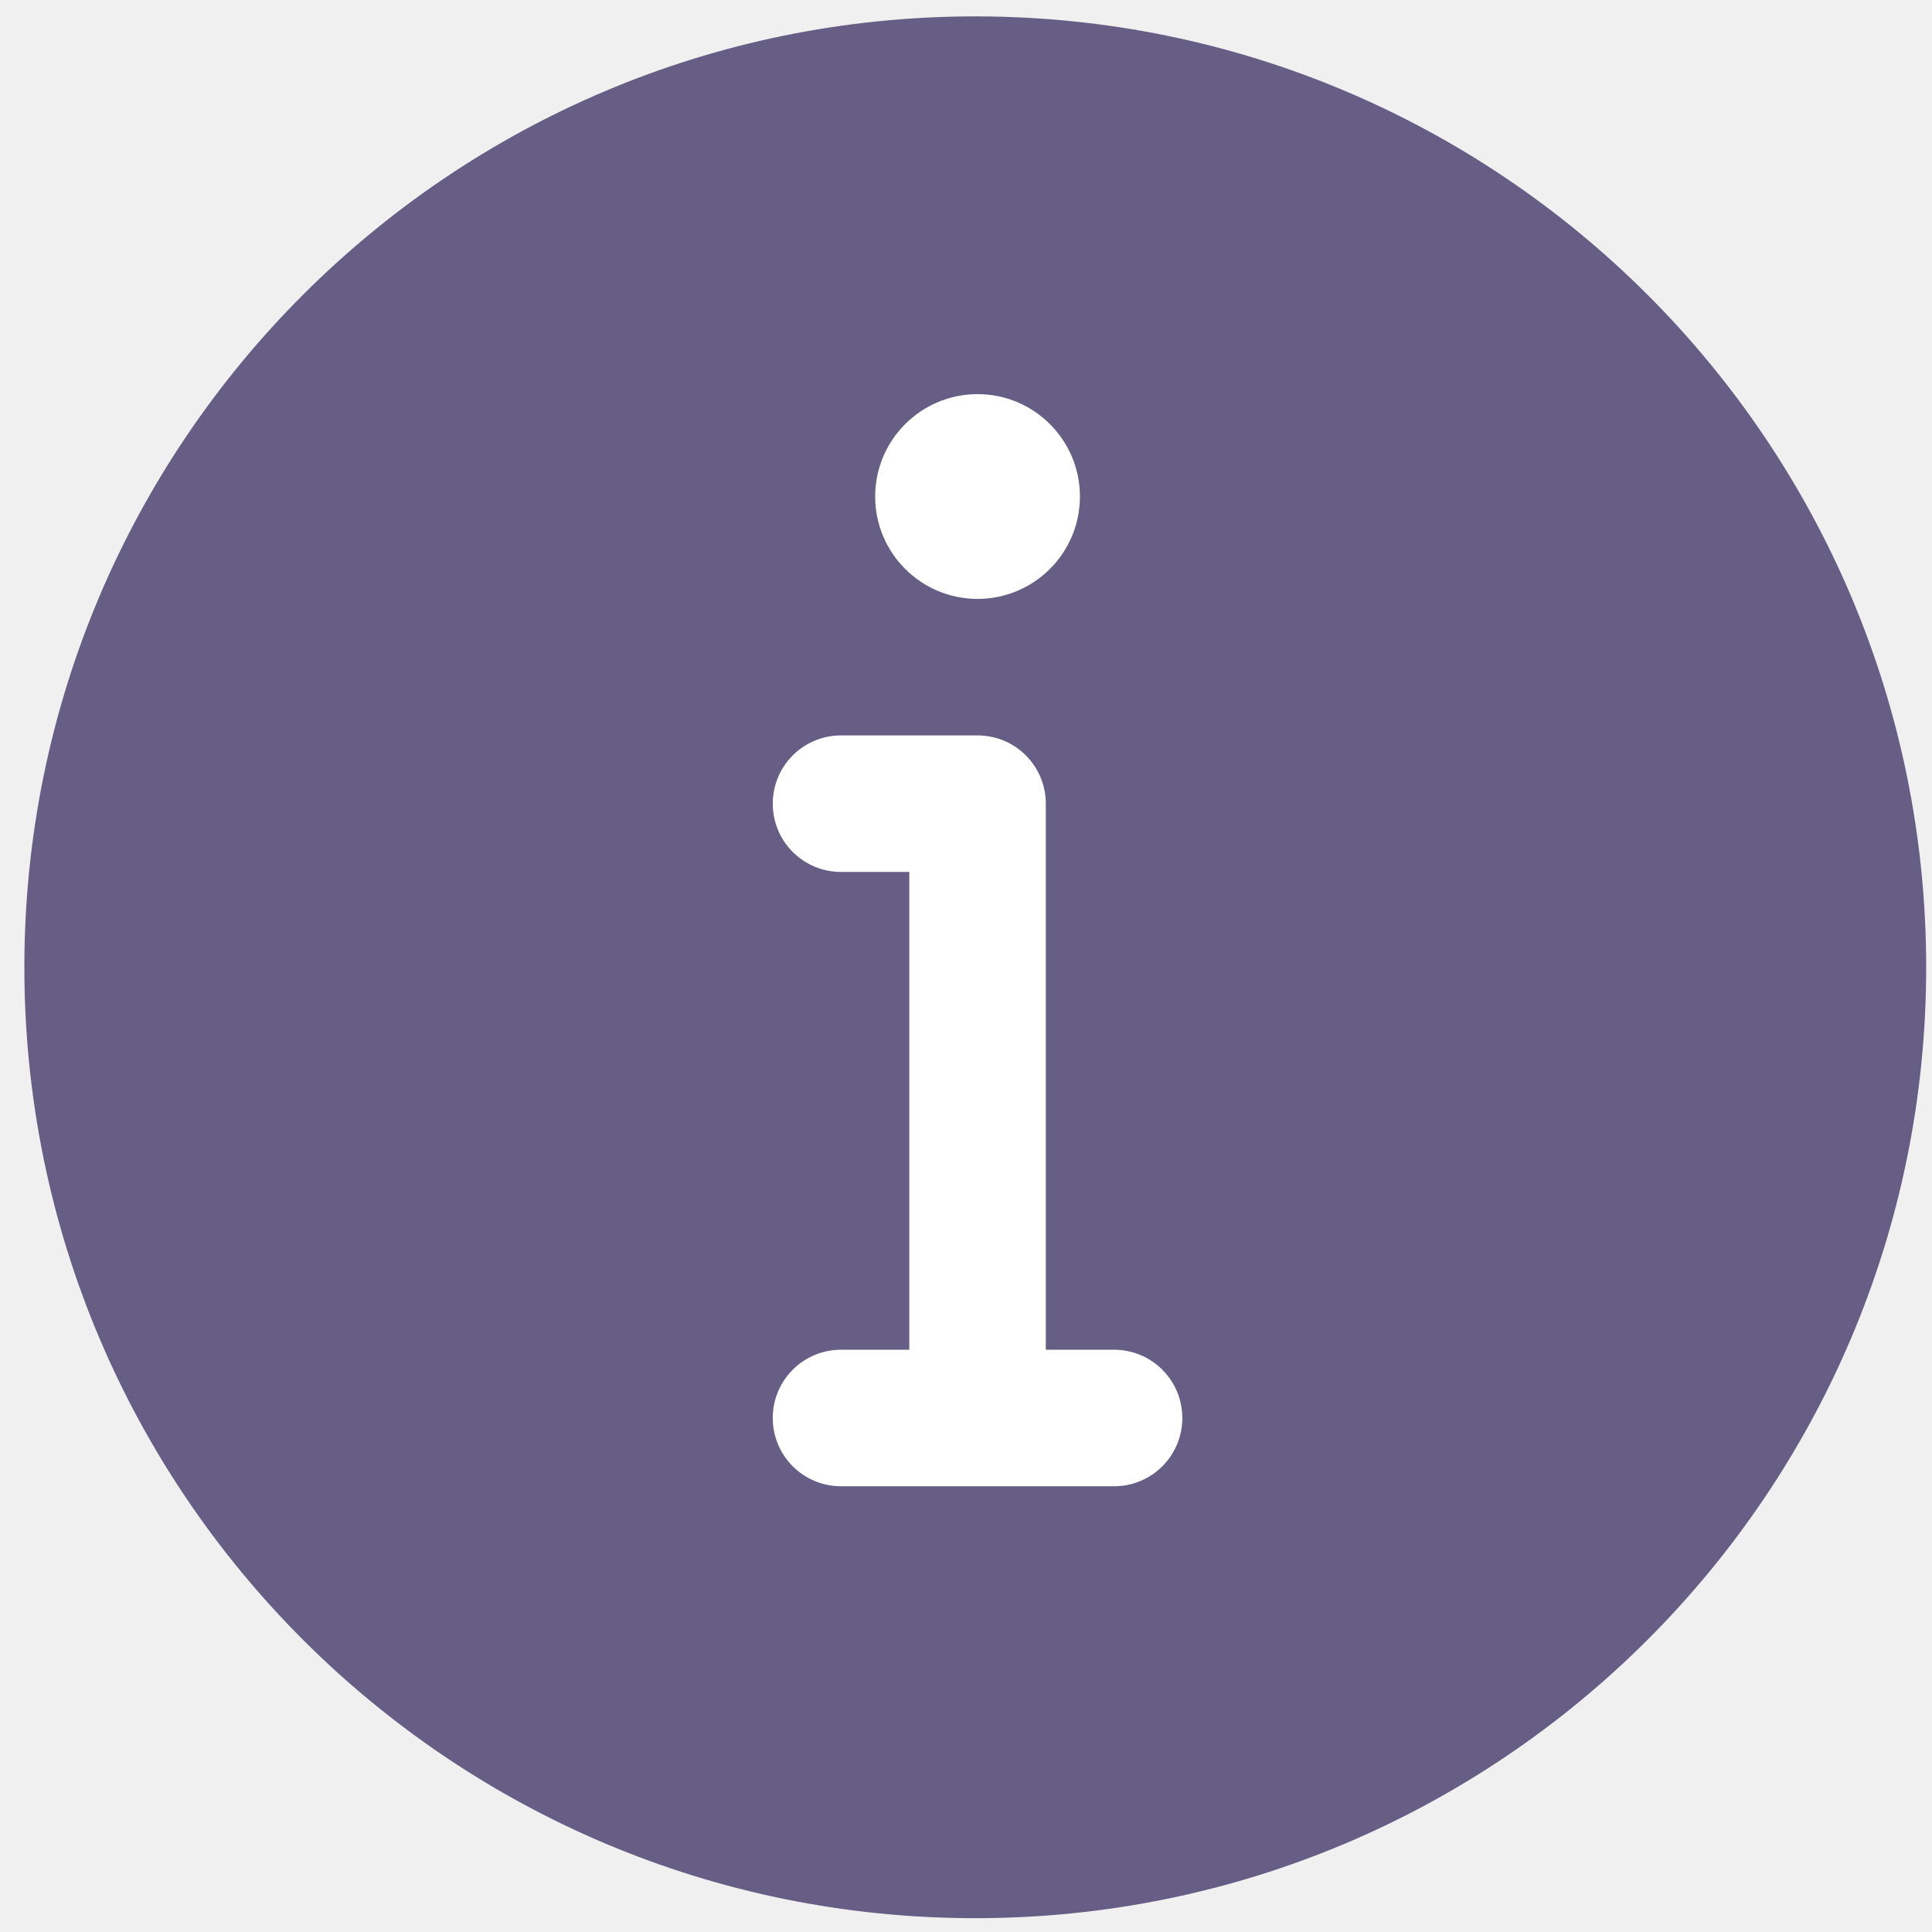
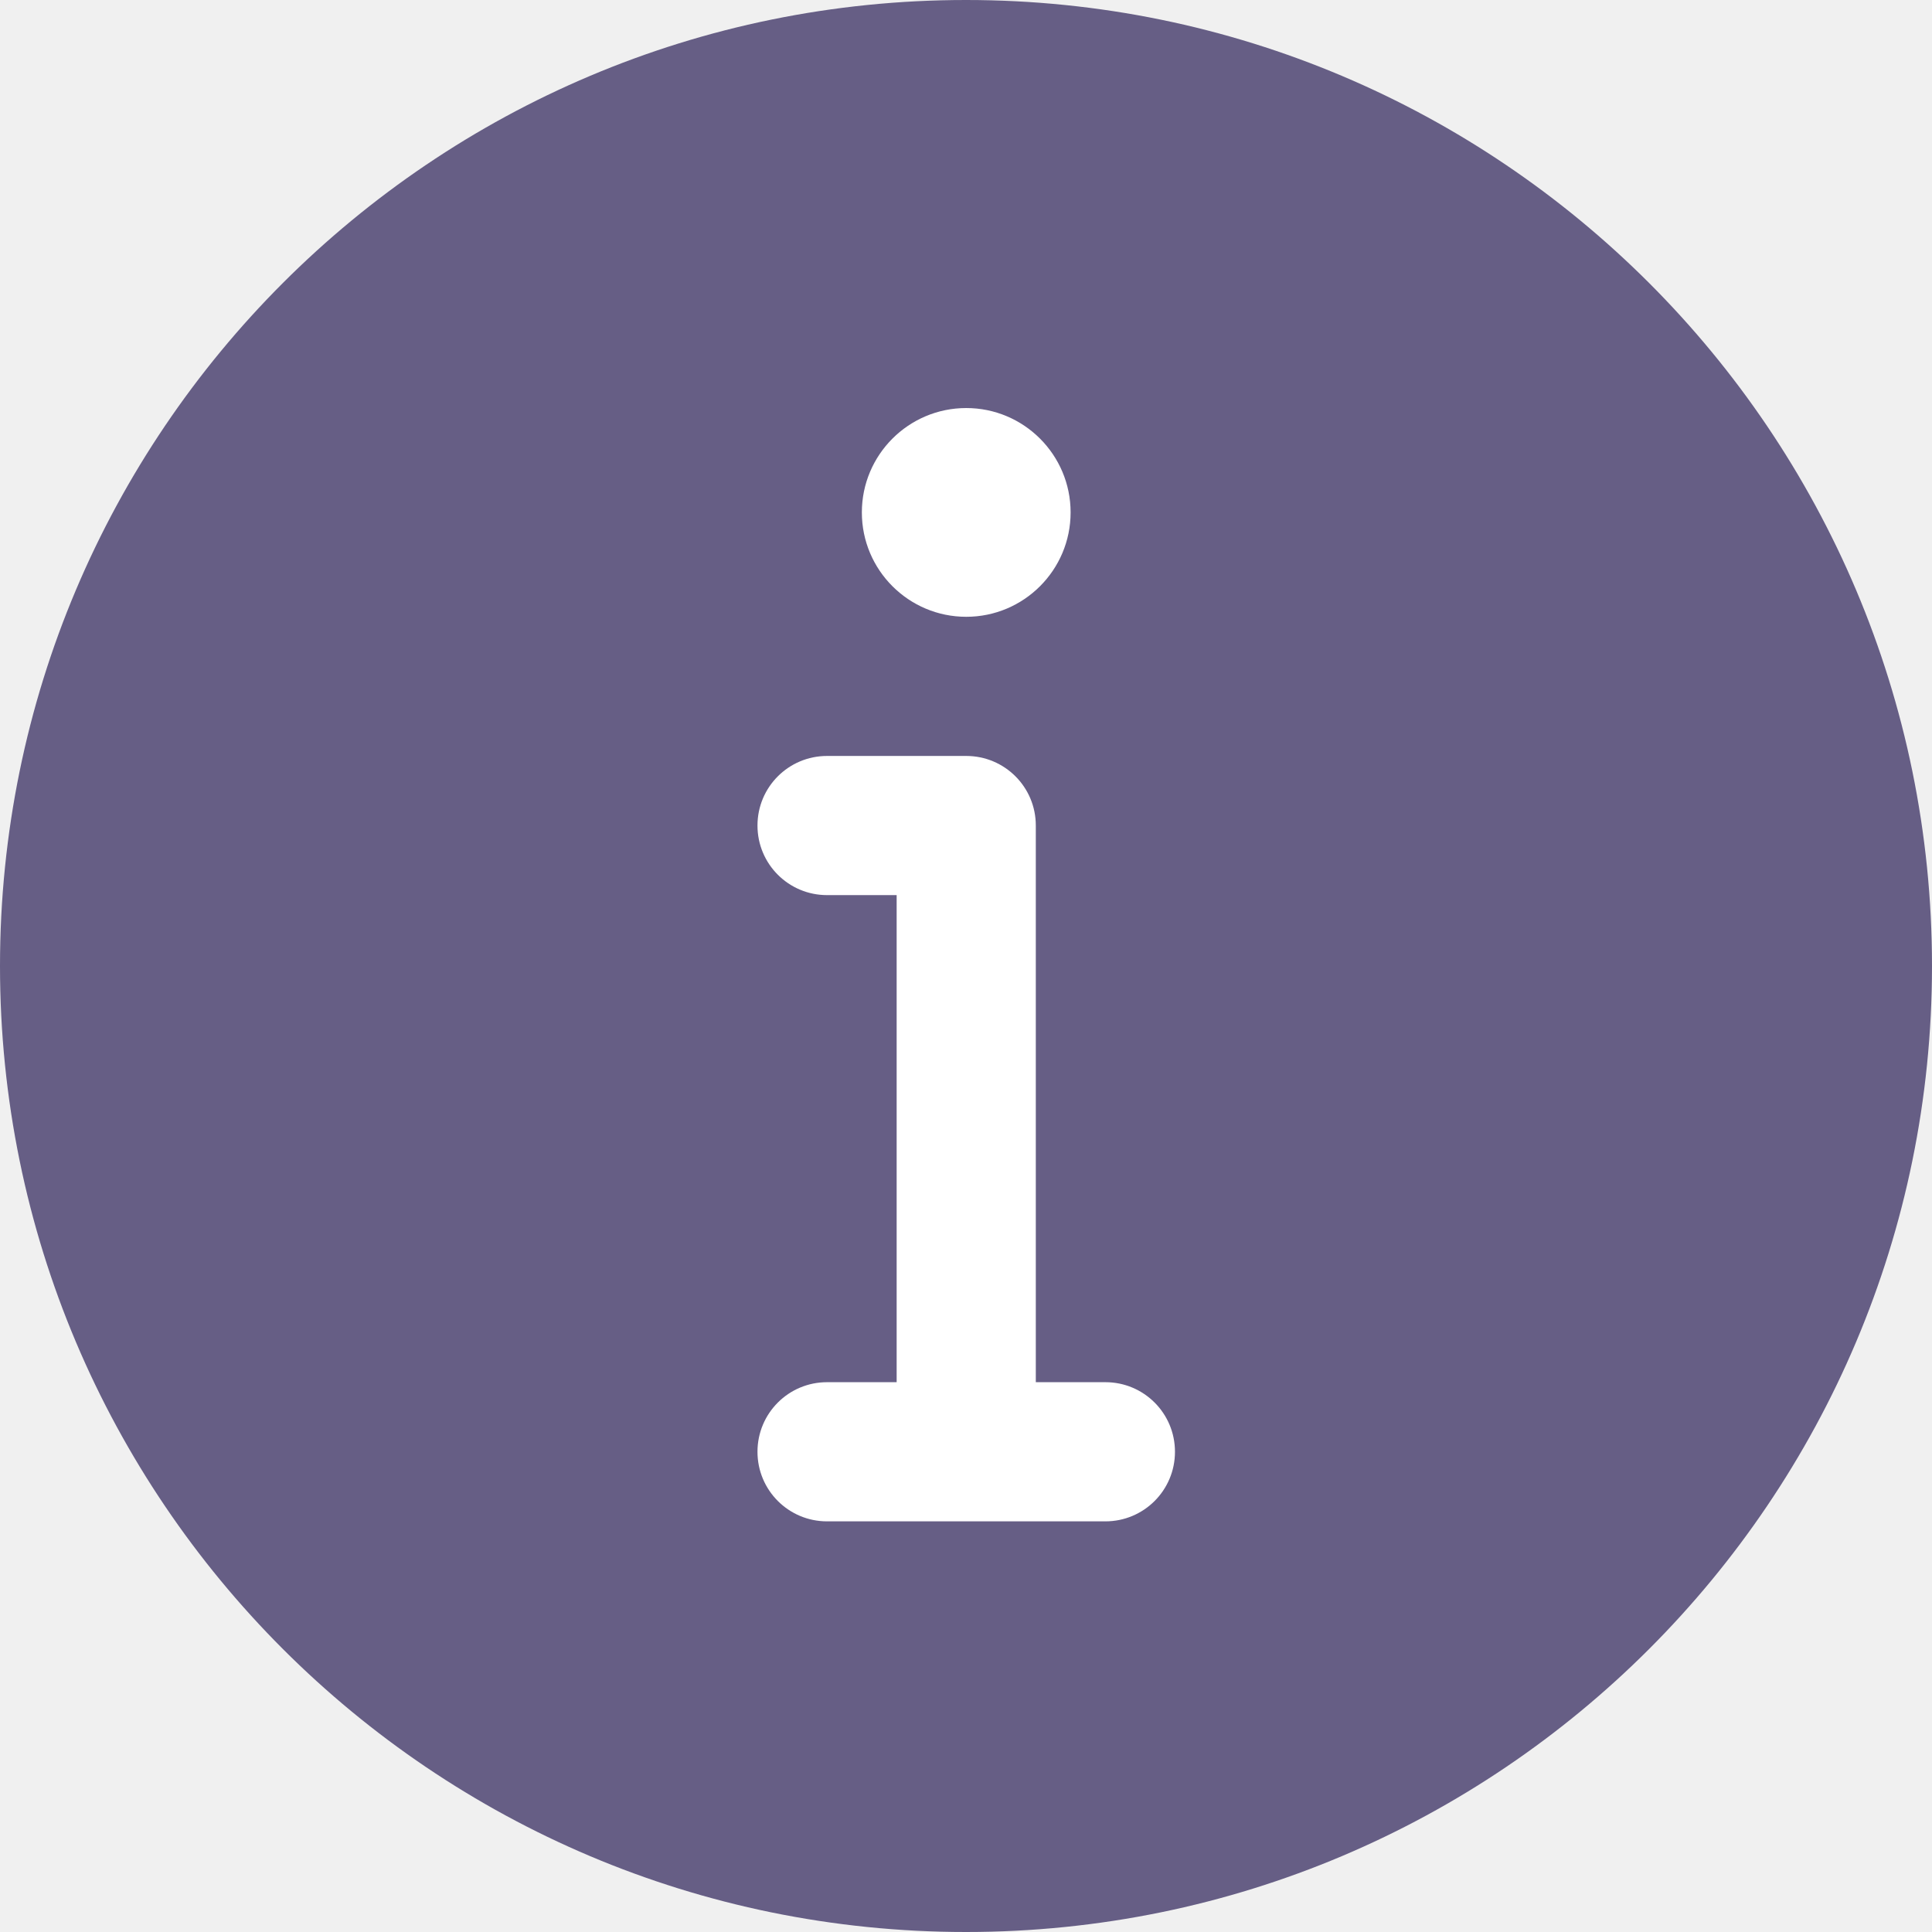
<svg xmlns="http://www.w3.org/2000/svg" width="512" height="512" viewBox="0 0 512 512" version="1.1" id="svg1" xml:space="preserve">
  <defs id="defs1" />
-   <g id="layer1">
-     <circle style="fill:#665e85;fill-opacity:1;stroke:none;stroke-width:0" id="path1" cx="258.457" cy="256.34" r="252" />
-     <path d="m 231.926,131.582 c 0,-14.98 12.154,-27.134 27.134,-27.134 14.98,0 27.134,12.154 27.134,27.134 0,14.98 -12.154,27.134 -27.134,27.134 -14.98,0 -27.134,-12.154 -27.134,-27.134 z m -27.134,81.401 c 0,-10.006 8.084,-18.089 18.089,-18.089 h 36.178 c 10.006,0 18.089,8.084 18.089,18.089 v 144.713 h 18.089 c 10.006,0 18.089,8.084 18.089,18.089 0,10.006 -8.084,18.089 -18.089,18.089 h -72.356 c -10.006,0 -18.089,-8.084 -18.089,-18.089 0,-10.006 8.084,-18.089 18.089,-18.089 h 18.089 V 231.072 h -18.089 c -10.006,0 -18.089,-8.084 -18.089,-18.089 z" id="path1-9" style="stroke-width:0.565;fill:#ffffff" />
+   <circle cx="256" cy="256" r="256" fill="#665e85" />
+   <g transform="matrix(1.01939,0,0,1.01939,-8.022,1.663)">
+     <g id="layer1">
+       <path d="m 231.926,131.582 c 0,-14.98 12.154,-27.134 27.134,-27.134 14.98,0 27.134,12.154 27.134,27.134 0,14.98 -12.154,27.134 -27.134,27.134 -14.98,0 -27.134,-12.154 -27.134,-27.134 z m -27.134,81.401 c 0,-10.006 8.084,-18.089 18.089,-18.089 h 36.178 c 10.006,0 18.089,8.084 18.089,18.089 v 144.713 h 18.089 c 10.006,0 18.089,8.084 18.089,18.089 0,10.006 -8.084,18.089 -18.089,18.089 h -72.356 c -10.006,0 -18.089,-8.084 -18.089,-18.089 0,-10.006 8.084,-18.089 18.089,-18.089 h 18.089 V 231.072 h -18.089 c -10.006,0 -18.089,-8.084 -18.089,-18.089 z" id="path1-9" style="stroke-width:0.565;fill:#ffffff" />
+     </g>
  </g>
</svg>
